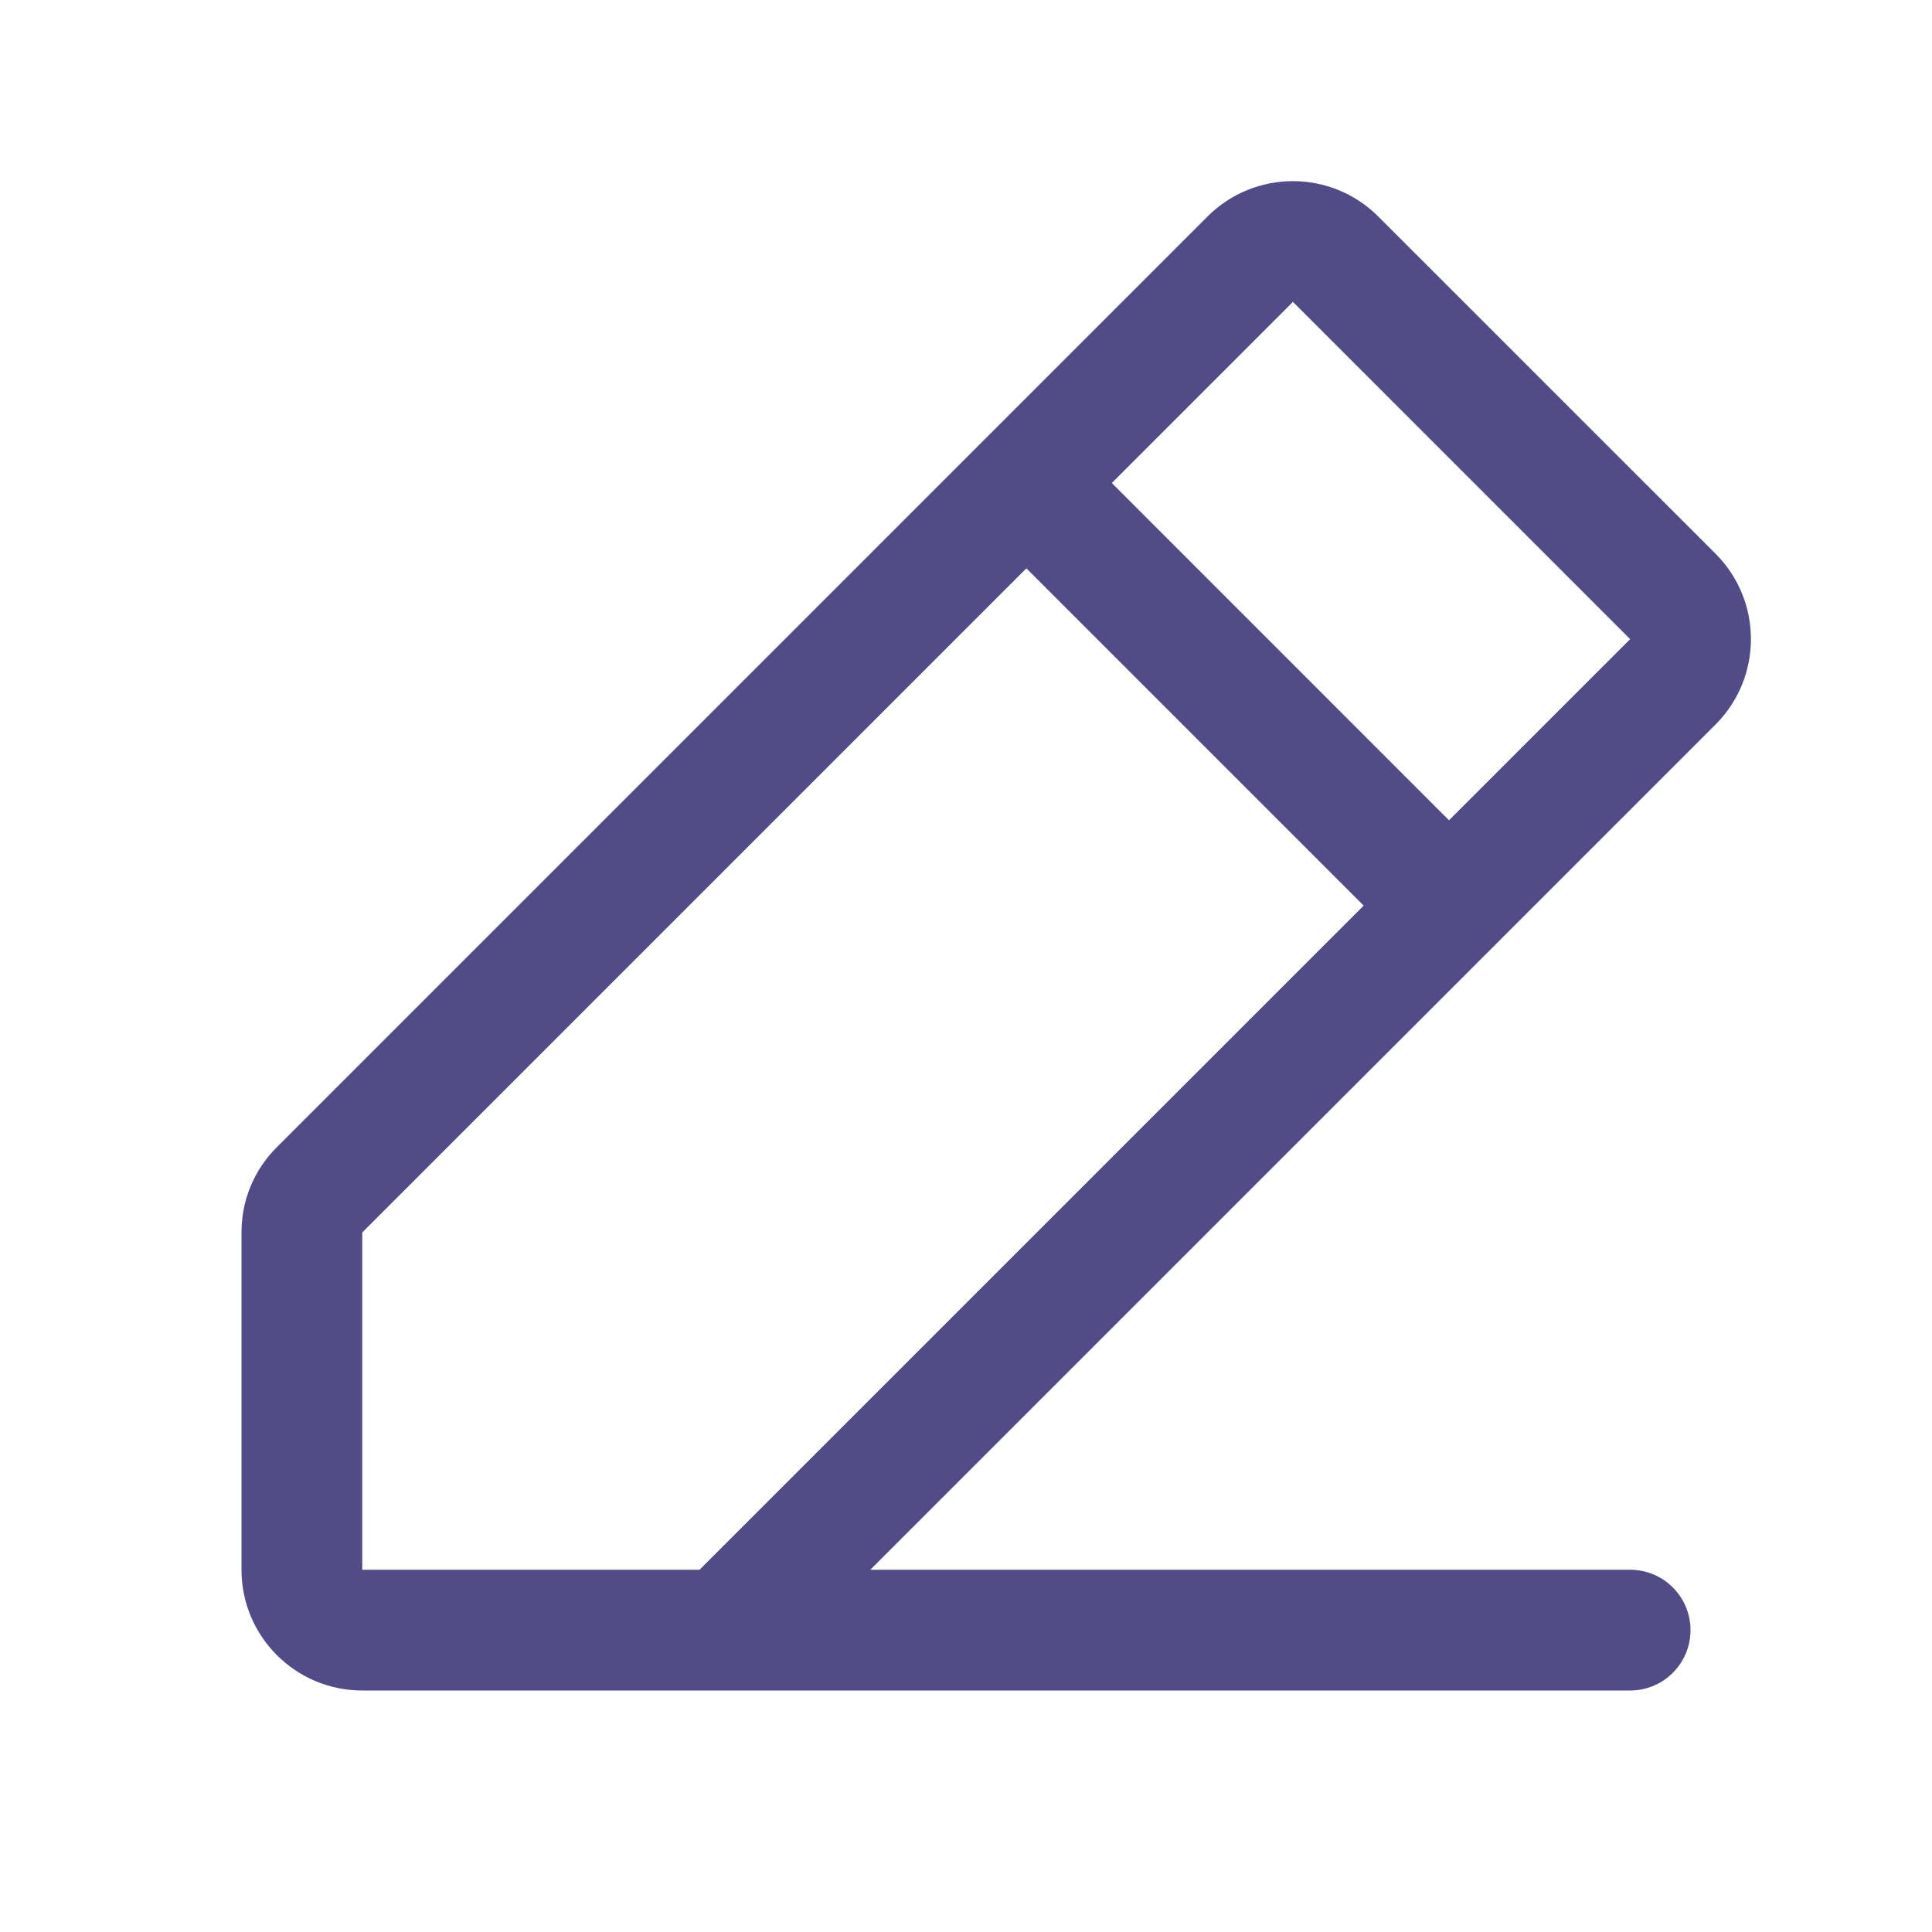
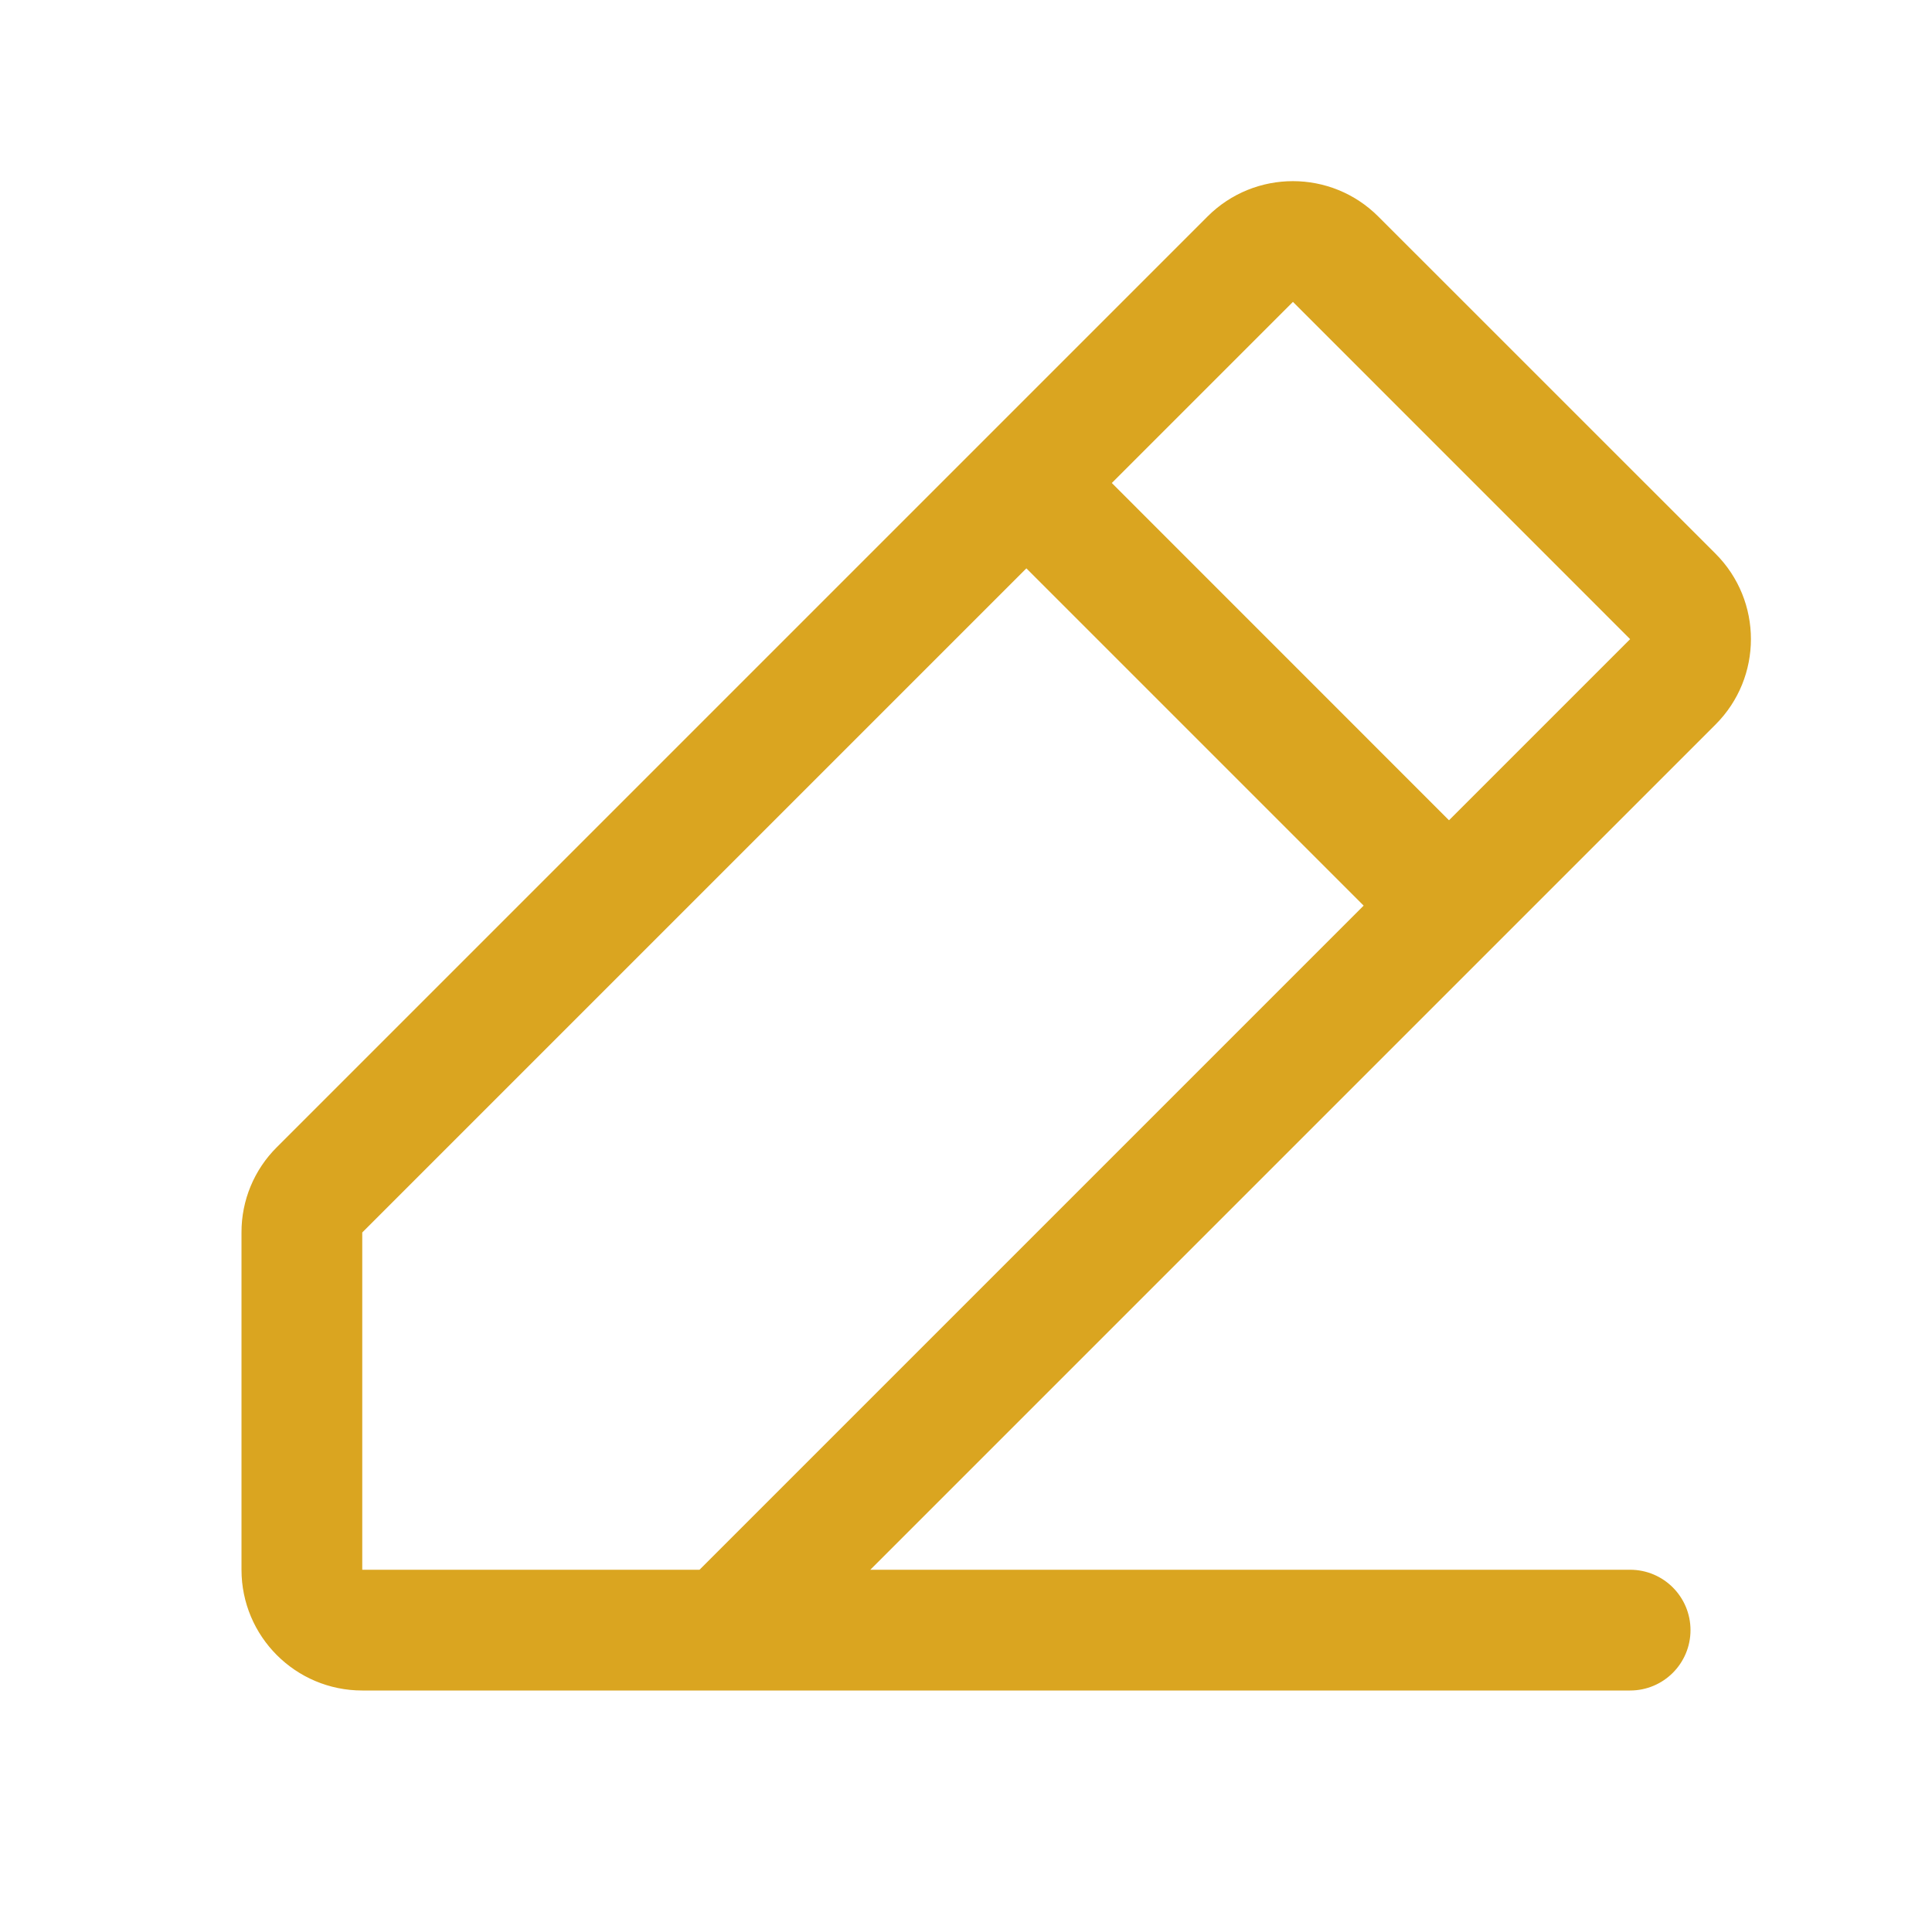
- <svg xmlns="http://www.w3.org/2000/svg" width="32" height="32" fill="#514C87" viewBox="0 0 256 256">
+ <svg xmlns="http://www.w3.org/2000/svg" width="32" height="32" fill="goldenrod" viewBox="0 0 256 256">
  <path d="M227.32,73.37,182.63,28.69a16,16,0,0,0-22.63,0L36.69,152A15.86,15.86,0,0,0,32,163.31V208a16,16,0,0,0,16,16H216a8,8,0,0,0,0-16H115.32l112-112A16,16,0,0,0,227.32,73.37ZM92.69,208H48V163.31l88-88L180.69,120ZM192,108.69,147.32,64l24-24L216,84.69Z" />
</svg>
